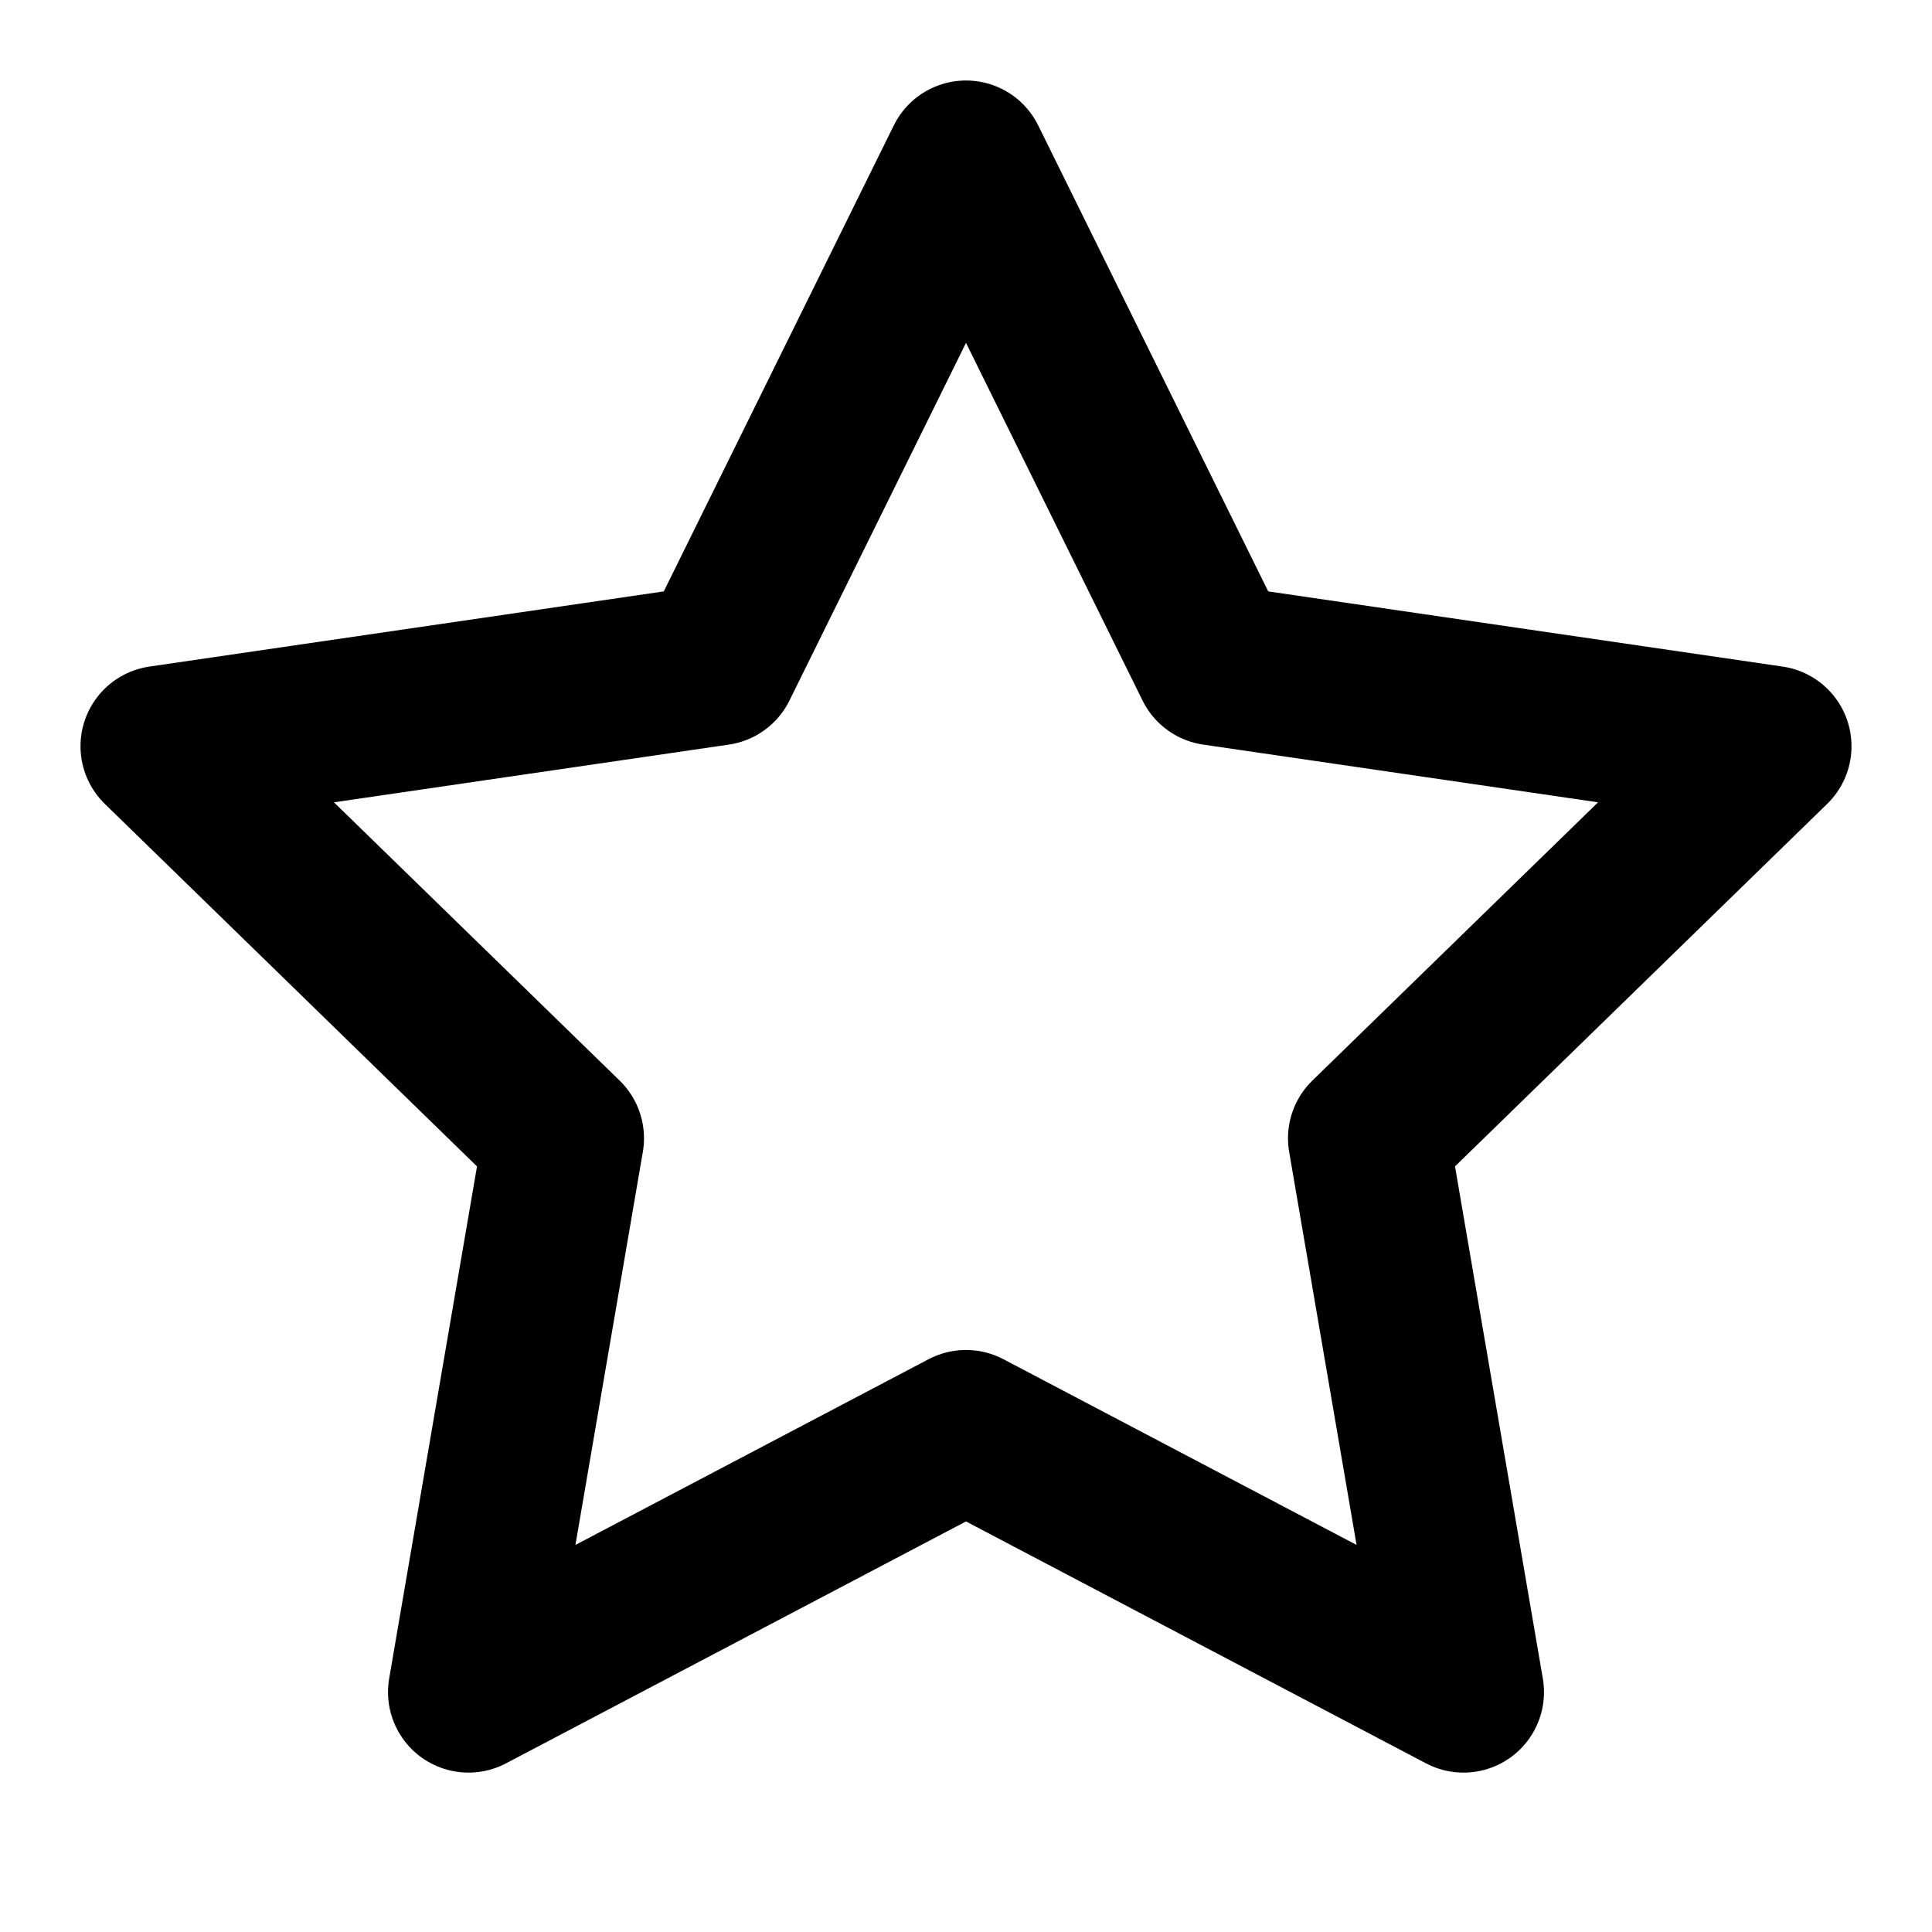
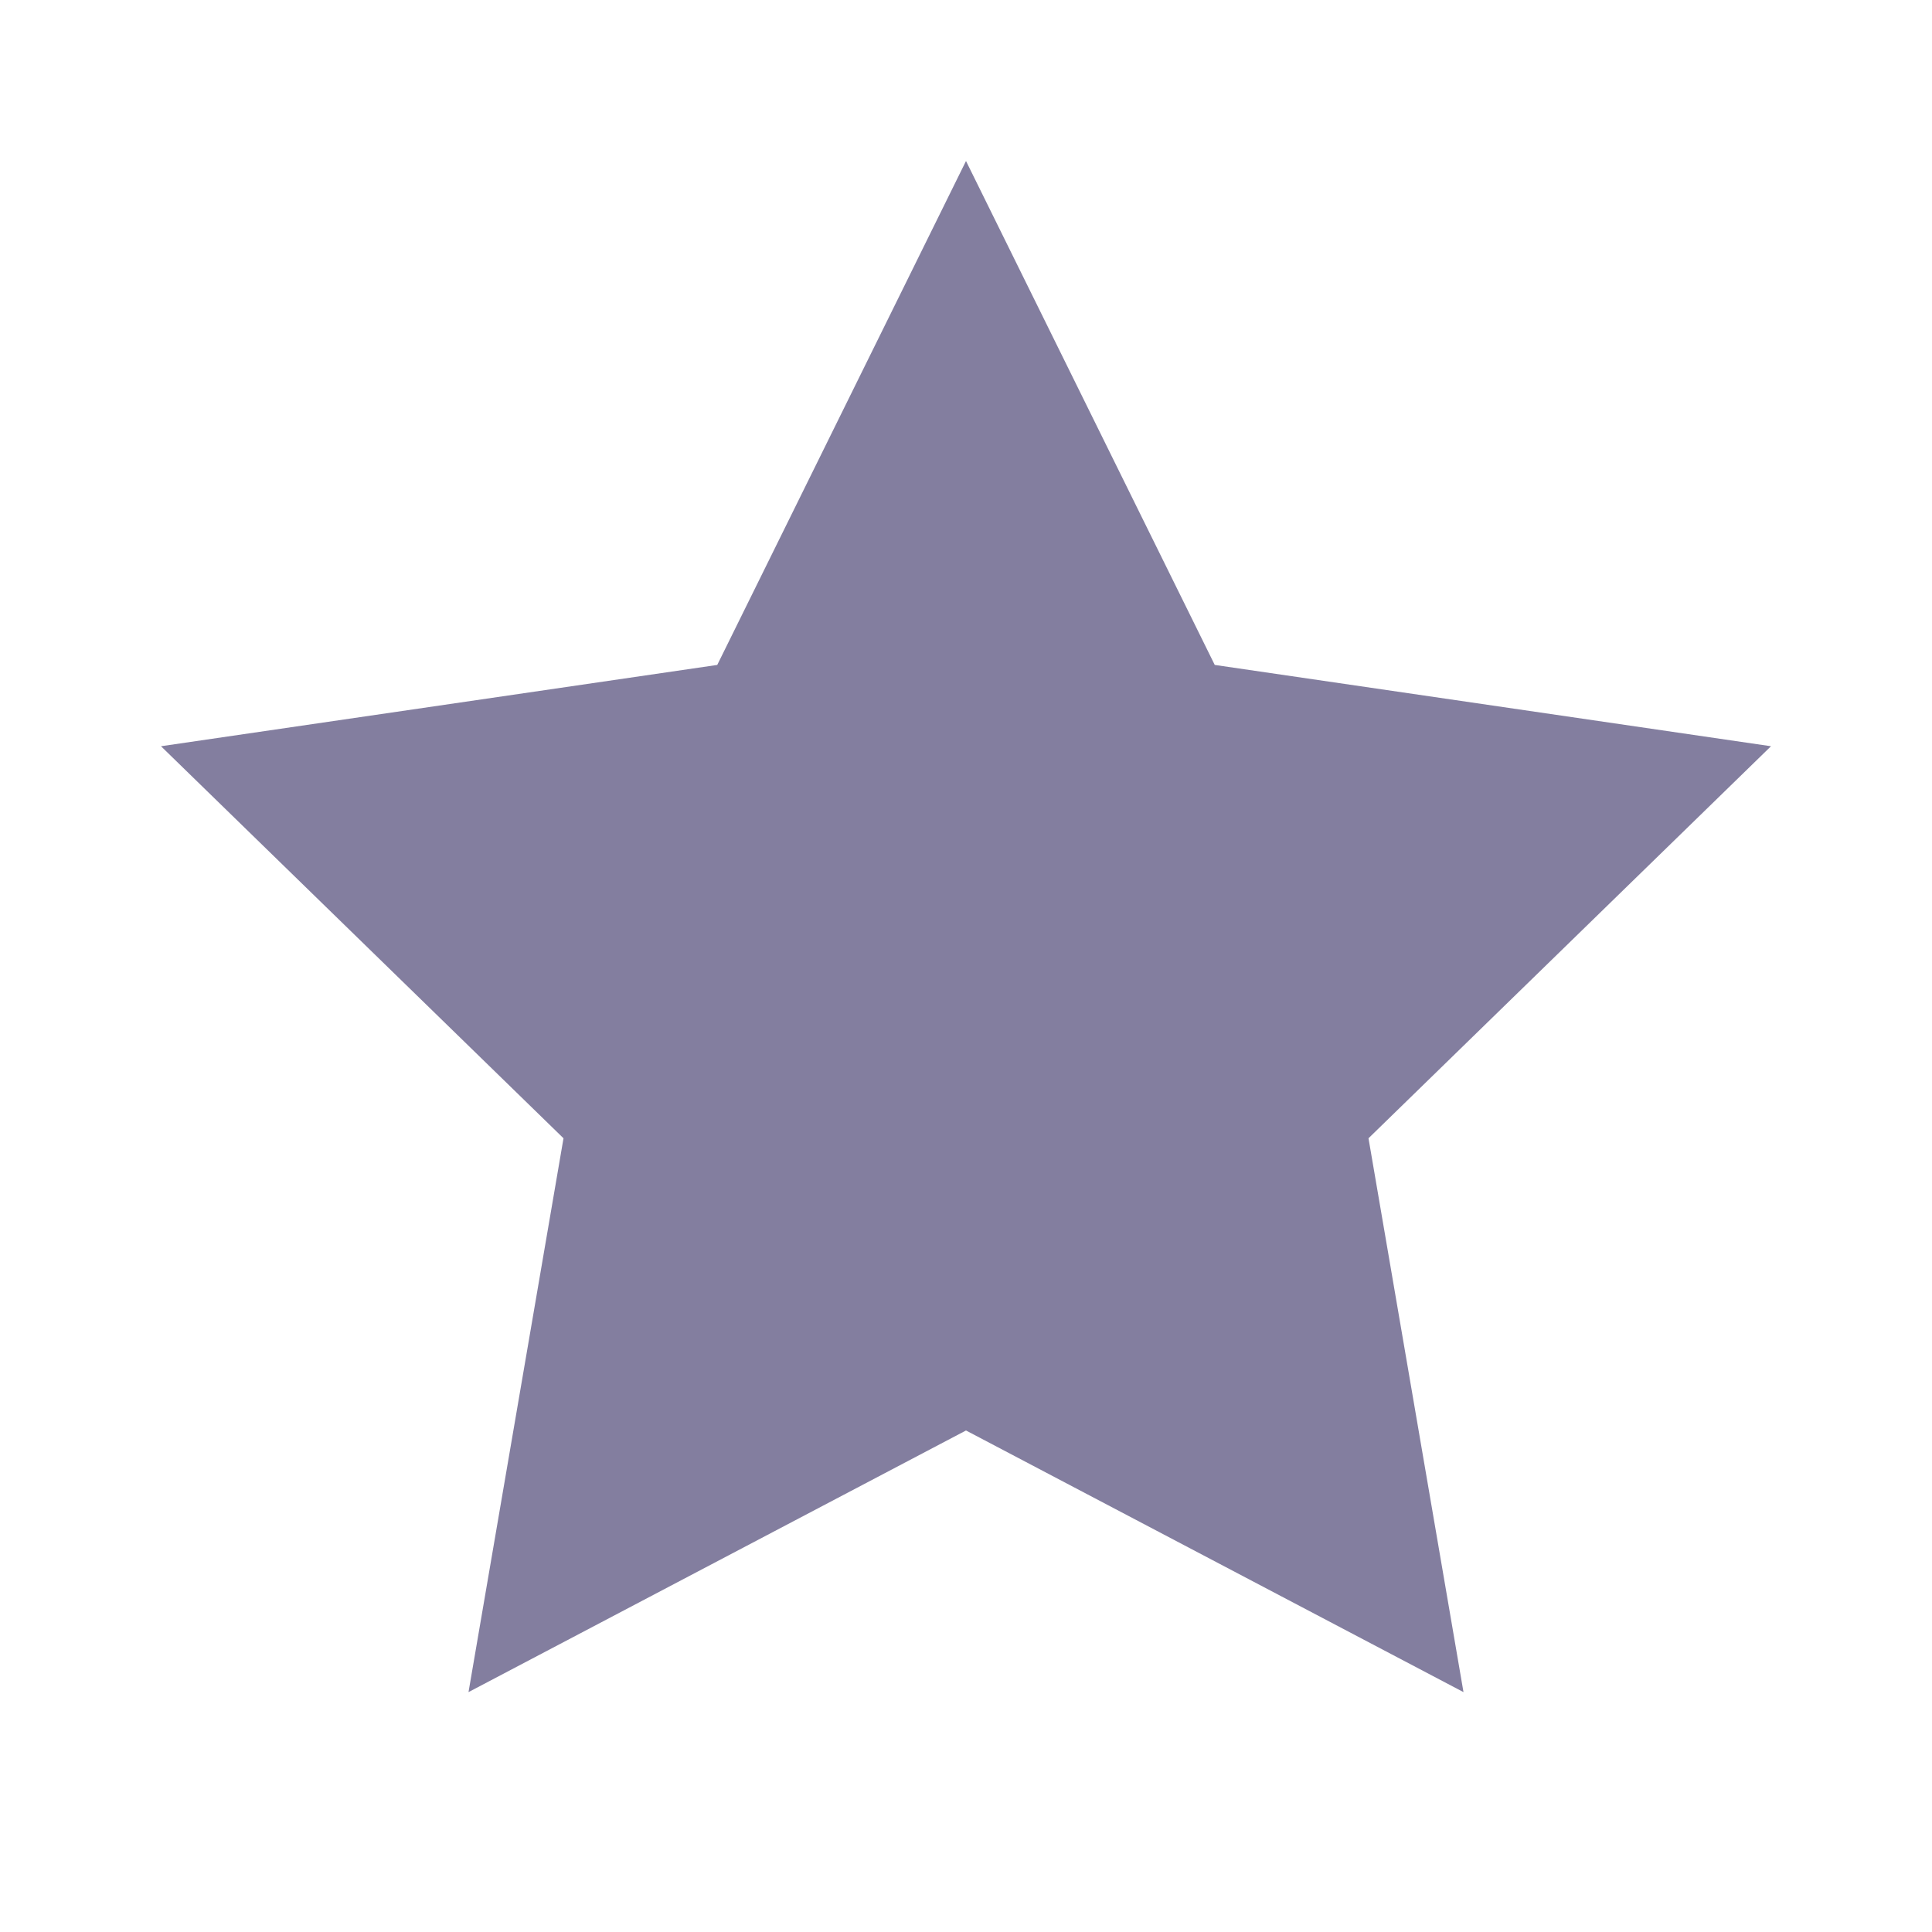
- <svg xmlns="http://www.w3.org/2000/svg" width="24" height="24" viewBox="0 0 24 24" fill="none" stroke="currentColor" stroke-width="2" stroke-linecap="round" stroke-linejoin="round" class="feather feather-star">
+ <svg xmlns="http://www.w3.org/2000/svg" width="24" height="24" viewBox="0 0 24 24" fill="#837e9f" class="feather feather-star">
  <polygon points="12 2 15.09 8.26 22 9.27 17 14.14 18.18 21.02 12 17.77 5.82 21.02 7 14.14 2 9.27 8.91 8.26 12 2" />
</svg>
